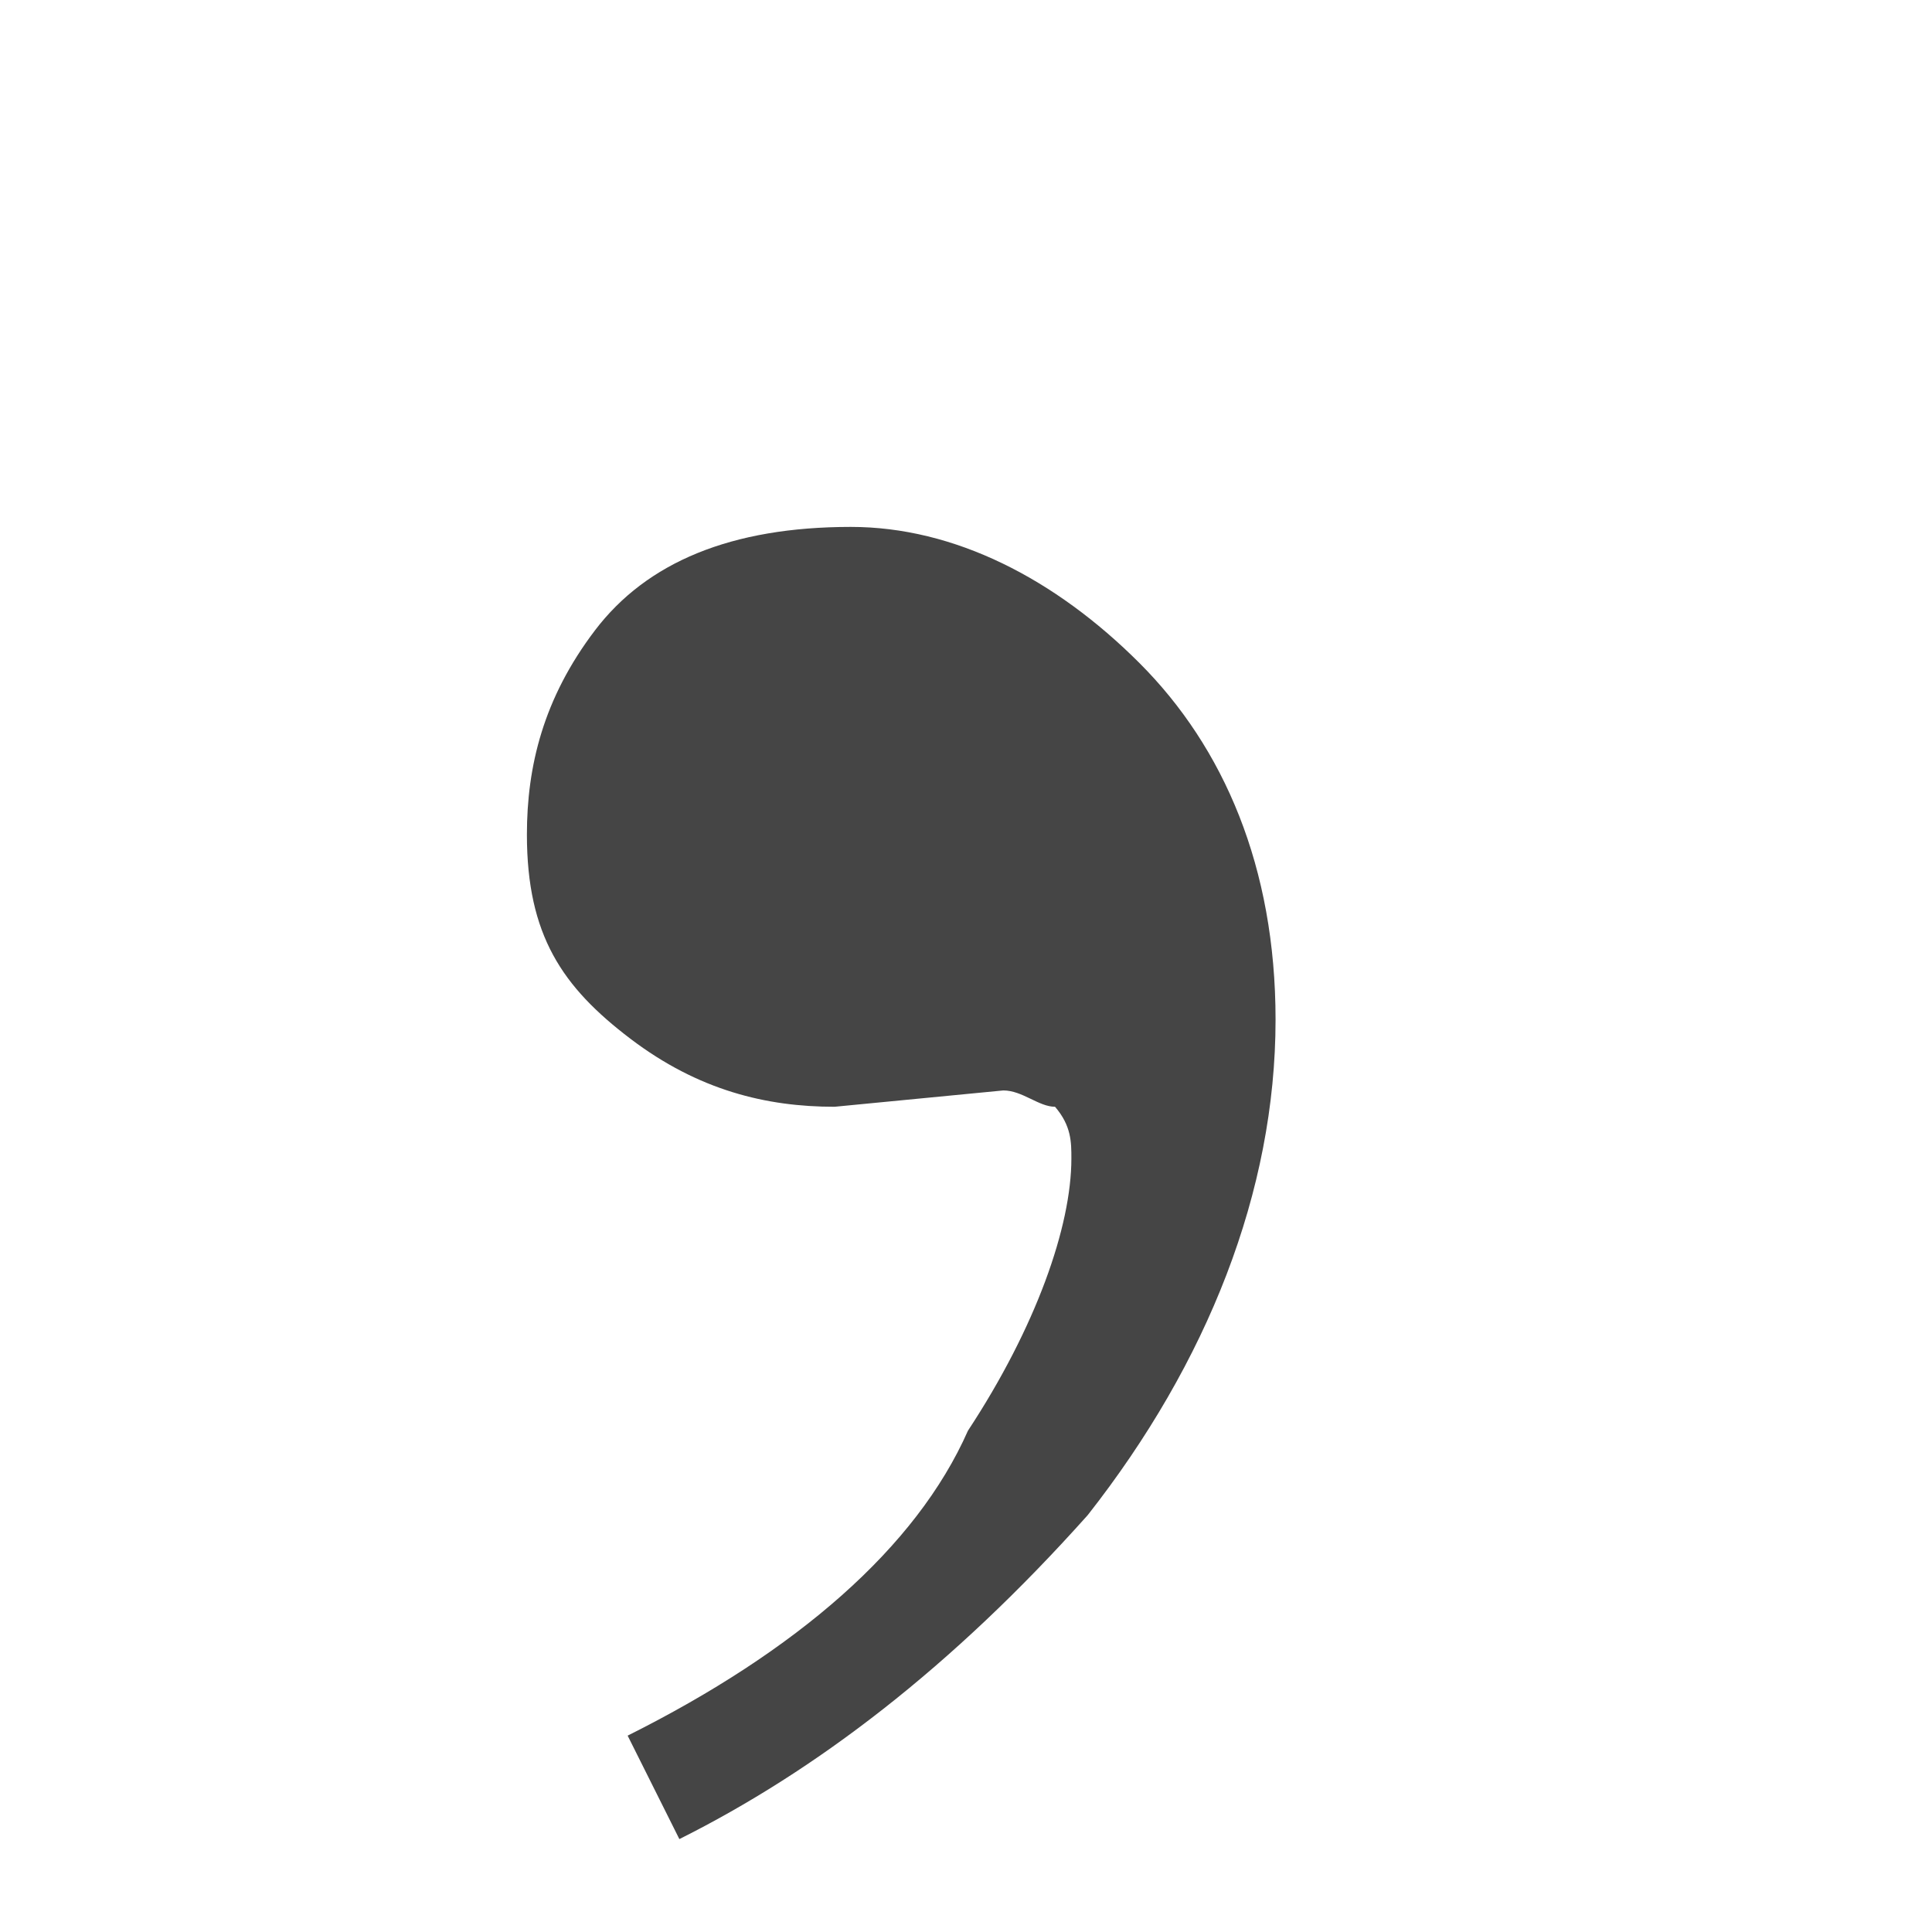
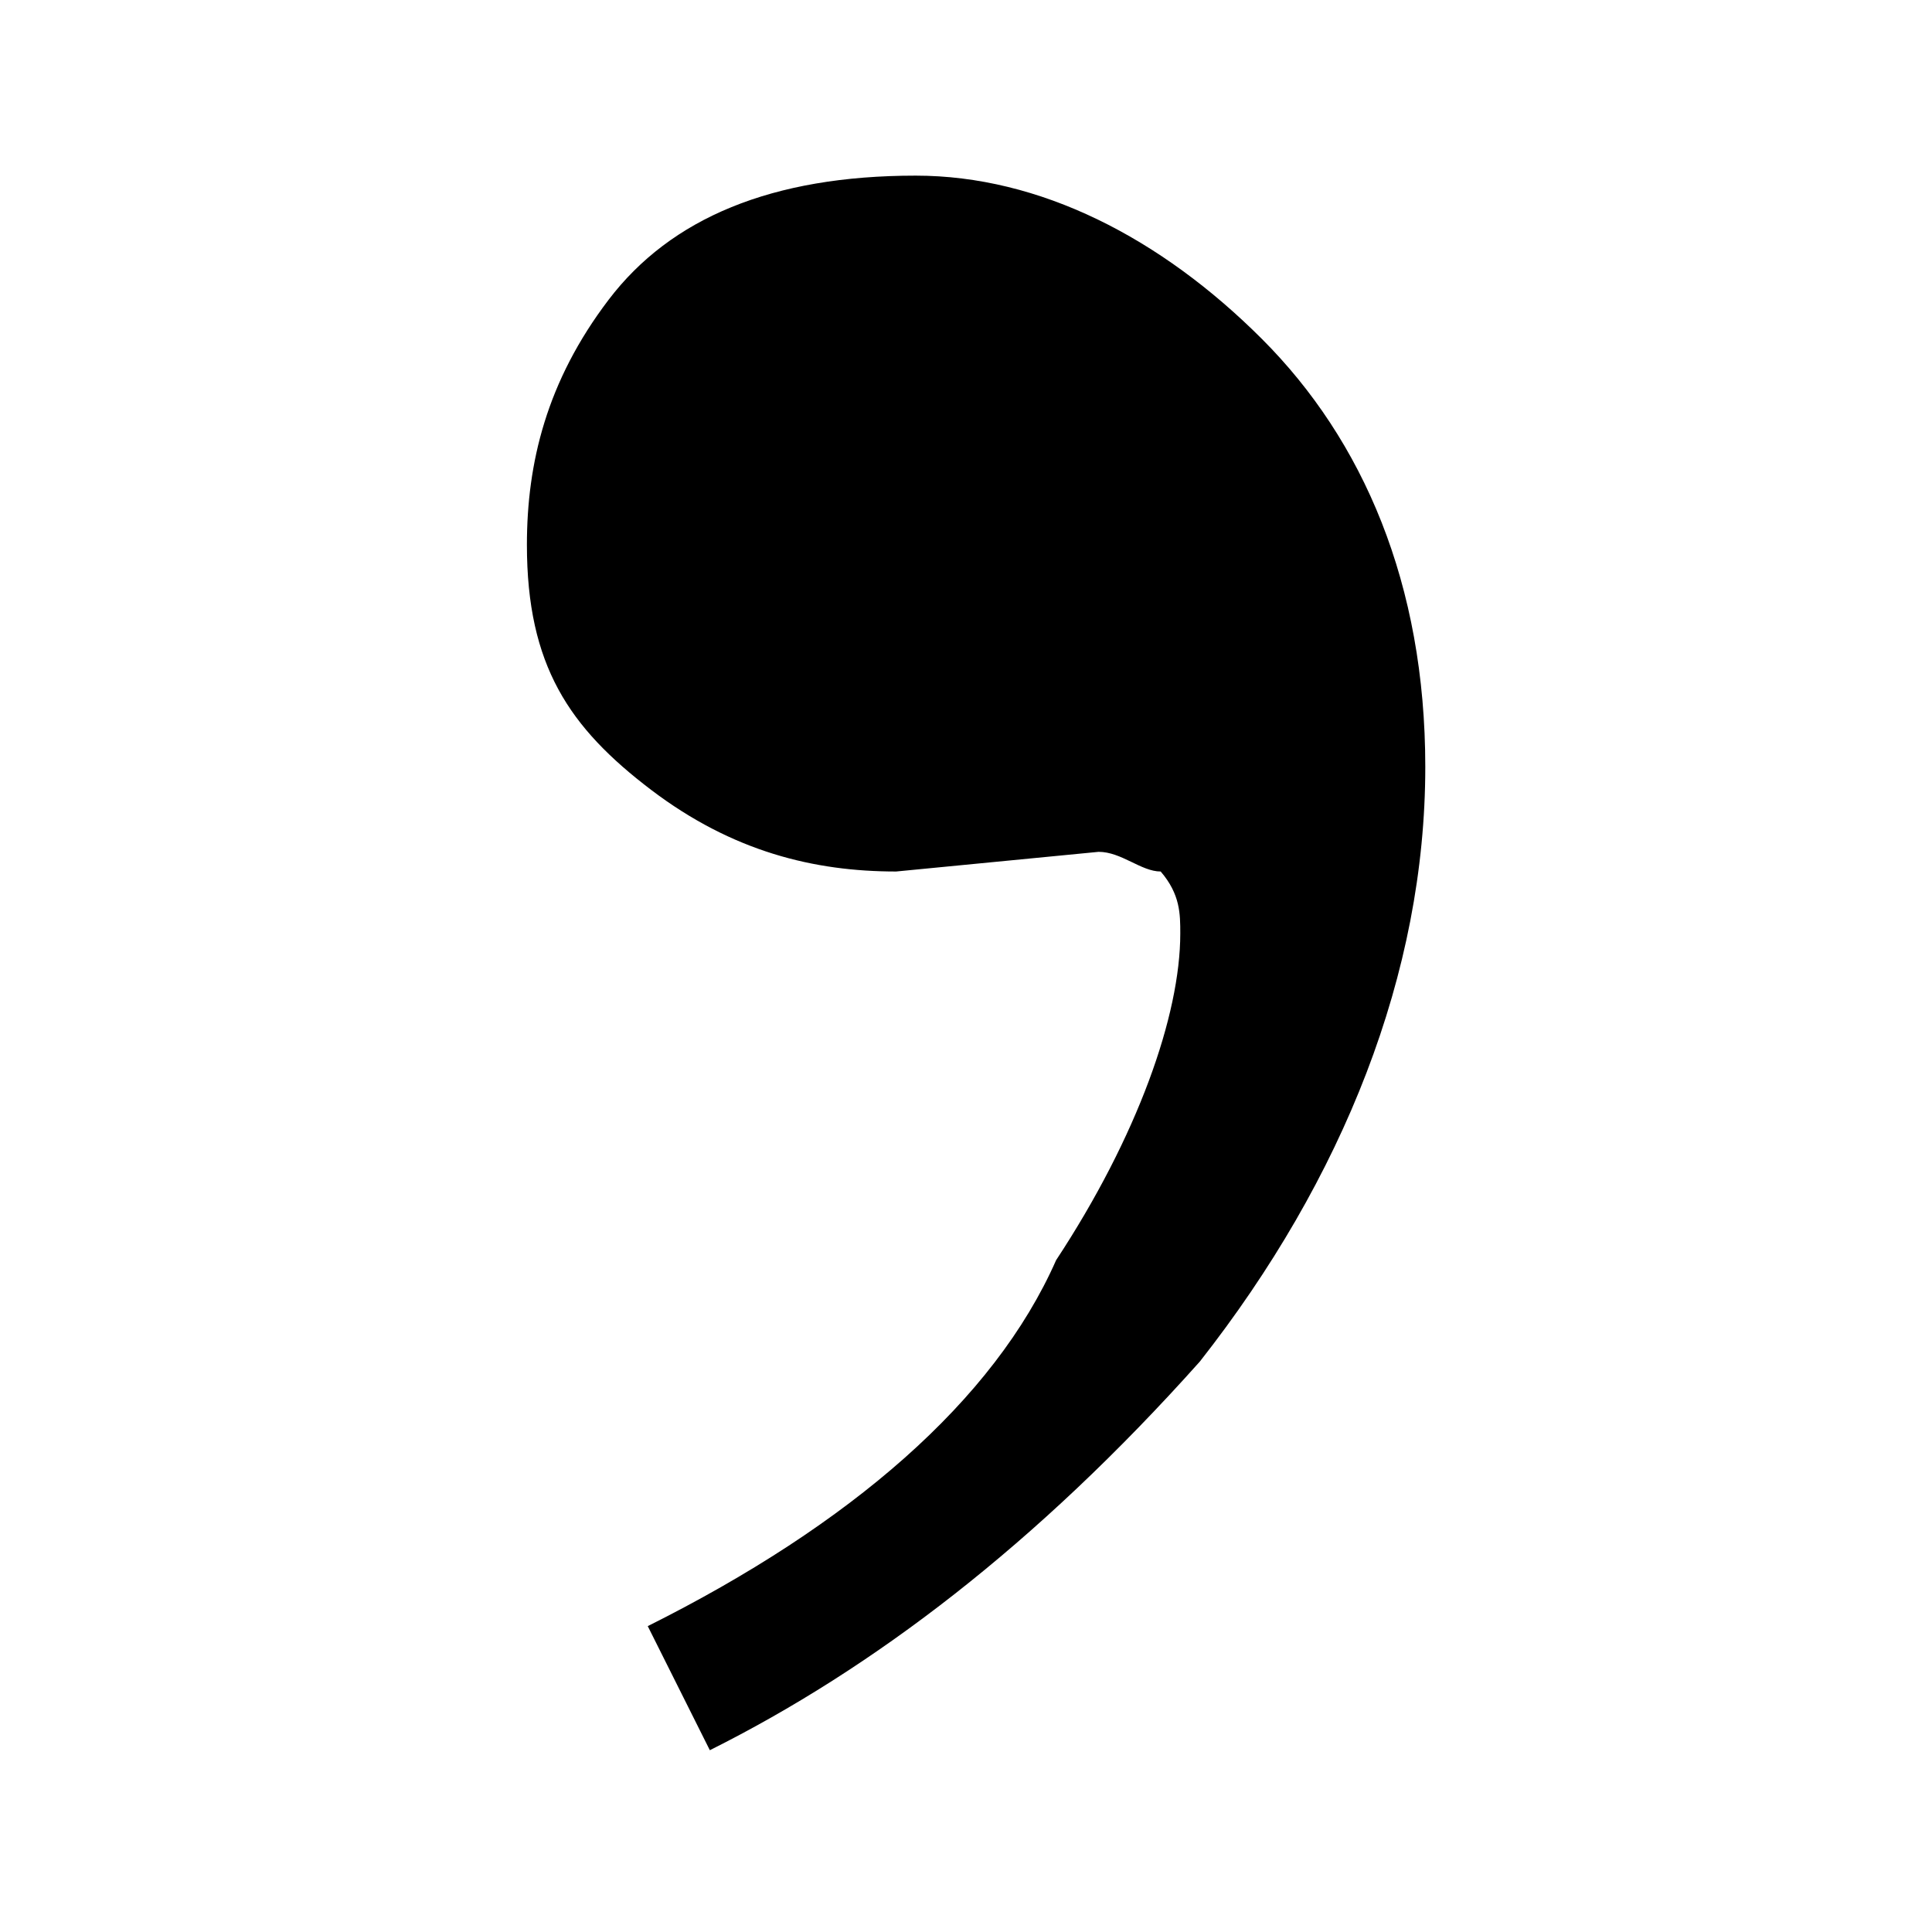
<svg xmlns="http://www.w3.org/2000/svg" width="22px" height="22px" viewBox="0 0 22 22" version="1.1">
  <defs />
  <g id="Page-1" stroke="none" stroke-width="1" fill="none" fill-rule="evenodd">
-     <g id="output-delimited" fill="#454545">
-       <g id="Imported-EPS" transform="translate(6, 6)">
-         <path d="M6.386,11.253 C4.836,12.989 3.286,14.167 1.736,14.942 L1.147,13.764 C3.069,12.803 4.433,11.625 5.022,10.292 C5.797,9.114 6.2,7.967 6.2,7.192 C6.2,7.006 6.2,6.82 6.014,6.603 C5.828,6.603 5.642,6.417 5.425,6.417 L3.503,6.603 C2.728,6.603 1.953,6.417 1.178,5.828 C0.403,5.239 0,4.65 0,3.503 C0,2.728 0.186,1.953 0.775,1.178 C1.364,0.403 2.325,0 3.689,0 C4.867,0 6.014,0.589 6.975,1.55 C7.936,2.511 8.525,3.875 8.525,5.611 C8.525,7.564 7.75,9.517 6.386,11.253" id="Page-1" />
+     <g id="output-delimited" fill="#000000">
+       <g id="Imported-EPS" transform="translate(6, 2)">
+         <path d="M7.663,13.504 C5.803,15.587 3.943,17 2.083,17.93 L1.376,16.517 C3.683,15.364 5.32,13.95 6.026,12.35 C6.956,10.937 7.44,9.56 7.44,8.63 C7.44,8.407 7.44,8.184 7.217,7.924 C6.994,7.924 6.77,7.7 6.51,7.7 L4.204,7.924 C3.274,7.924 2.344,7.7 1.414,6.994 C0.484,6.287 0,5.58 0,4.204 C0,3.274 0.223,2.344 0.93,1.414 C1.637,0.484 2.79,0 4.427,0 C5.84,0 7.217,0.707 8.37,1.86 C9.523,3.013 10.23,4.65 10.23,6.733 C10.23,9.077 9.3,11.42 7.663,13.504" id="Page-1" />
      </g>
    </g>
  </g>
</svg>
